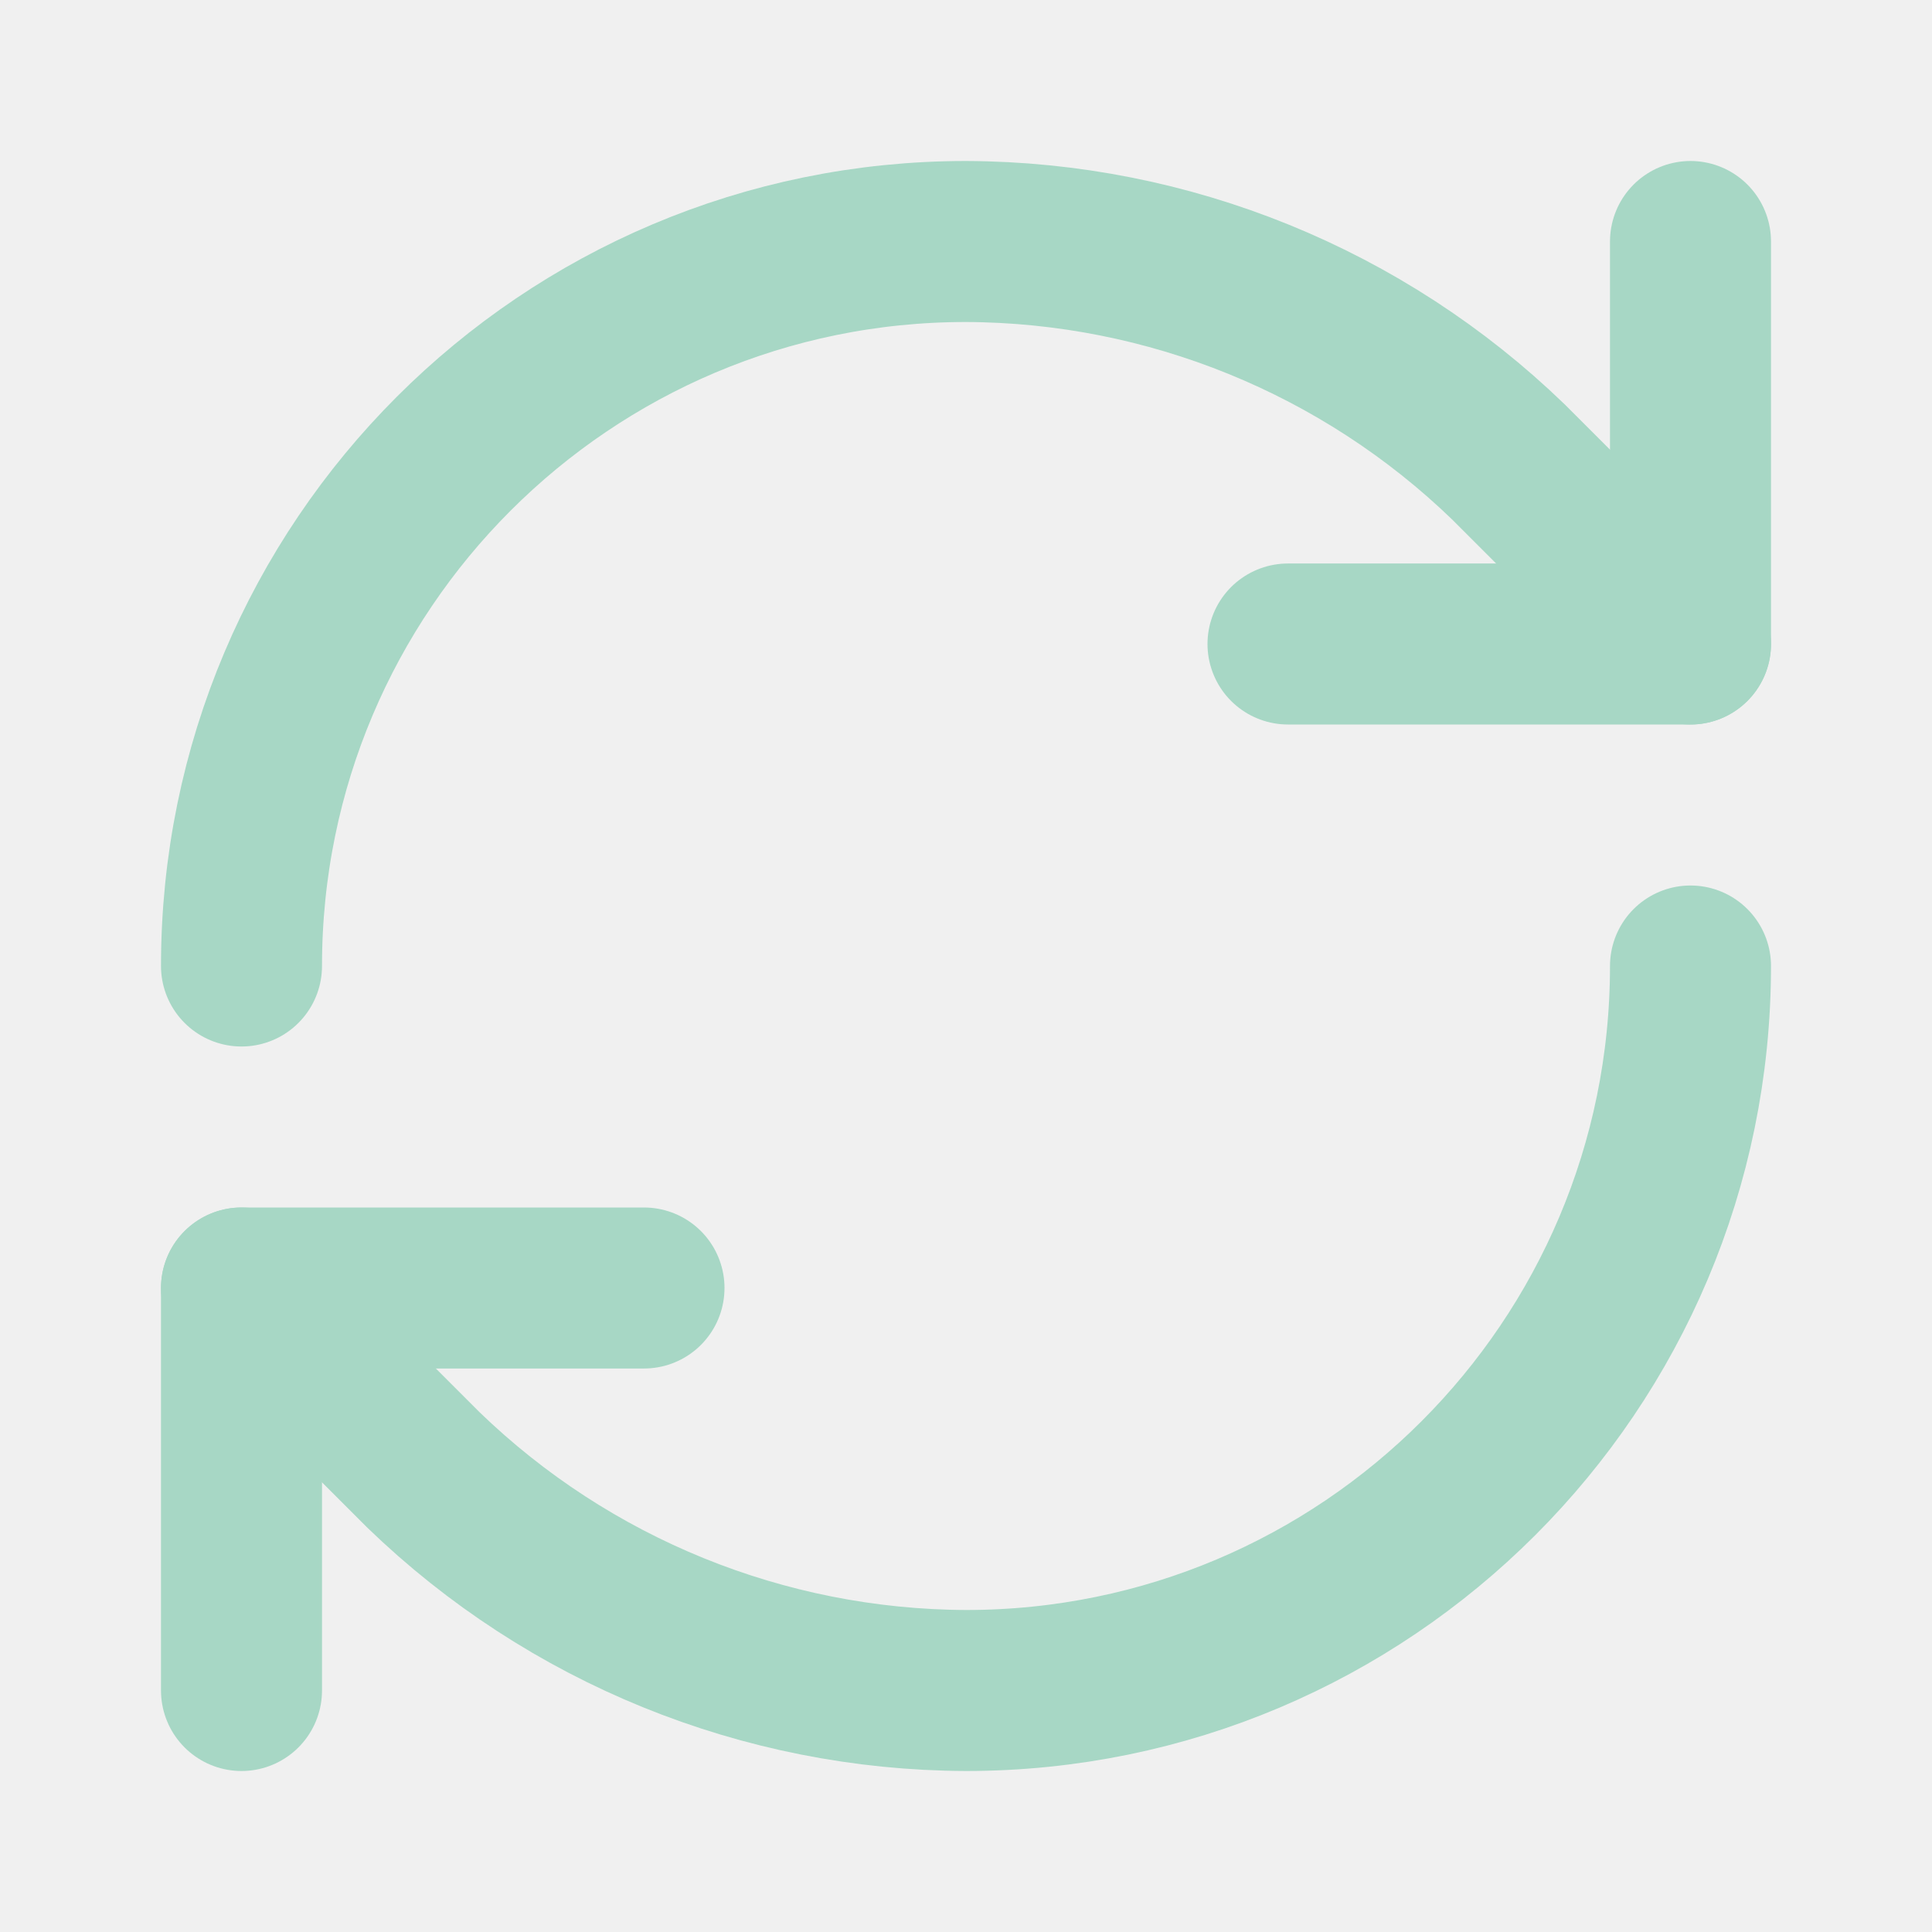
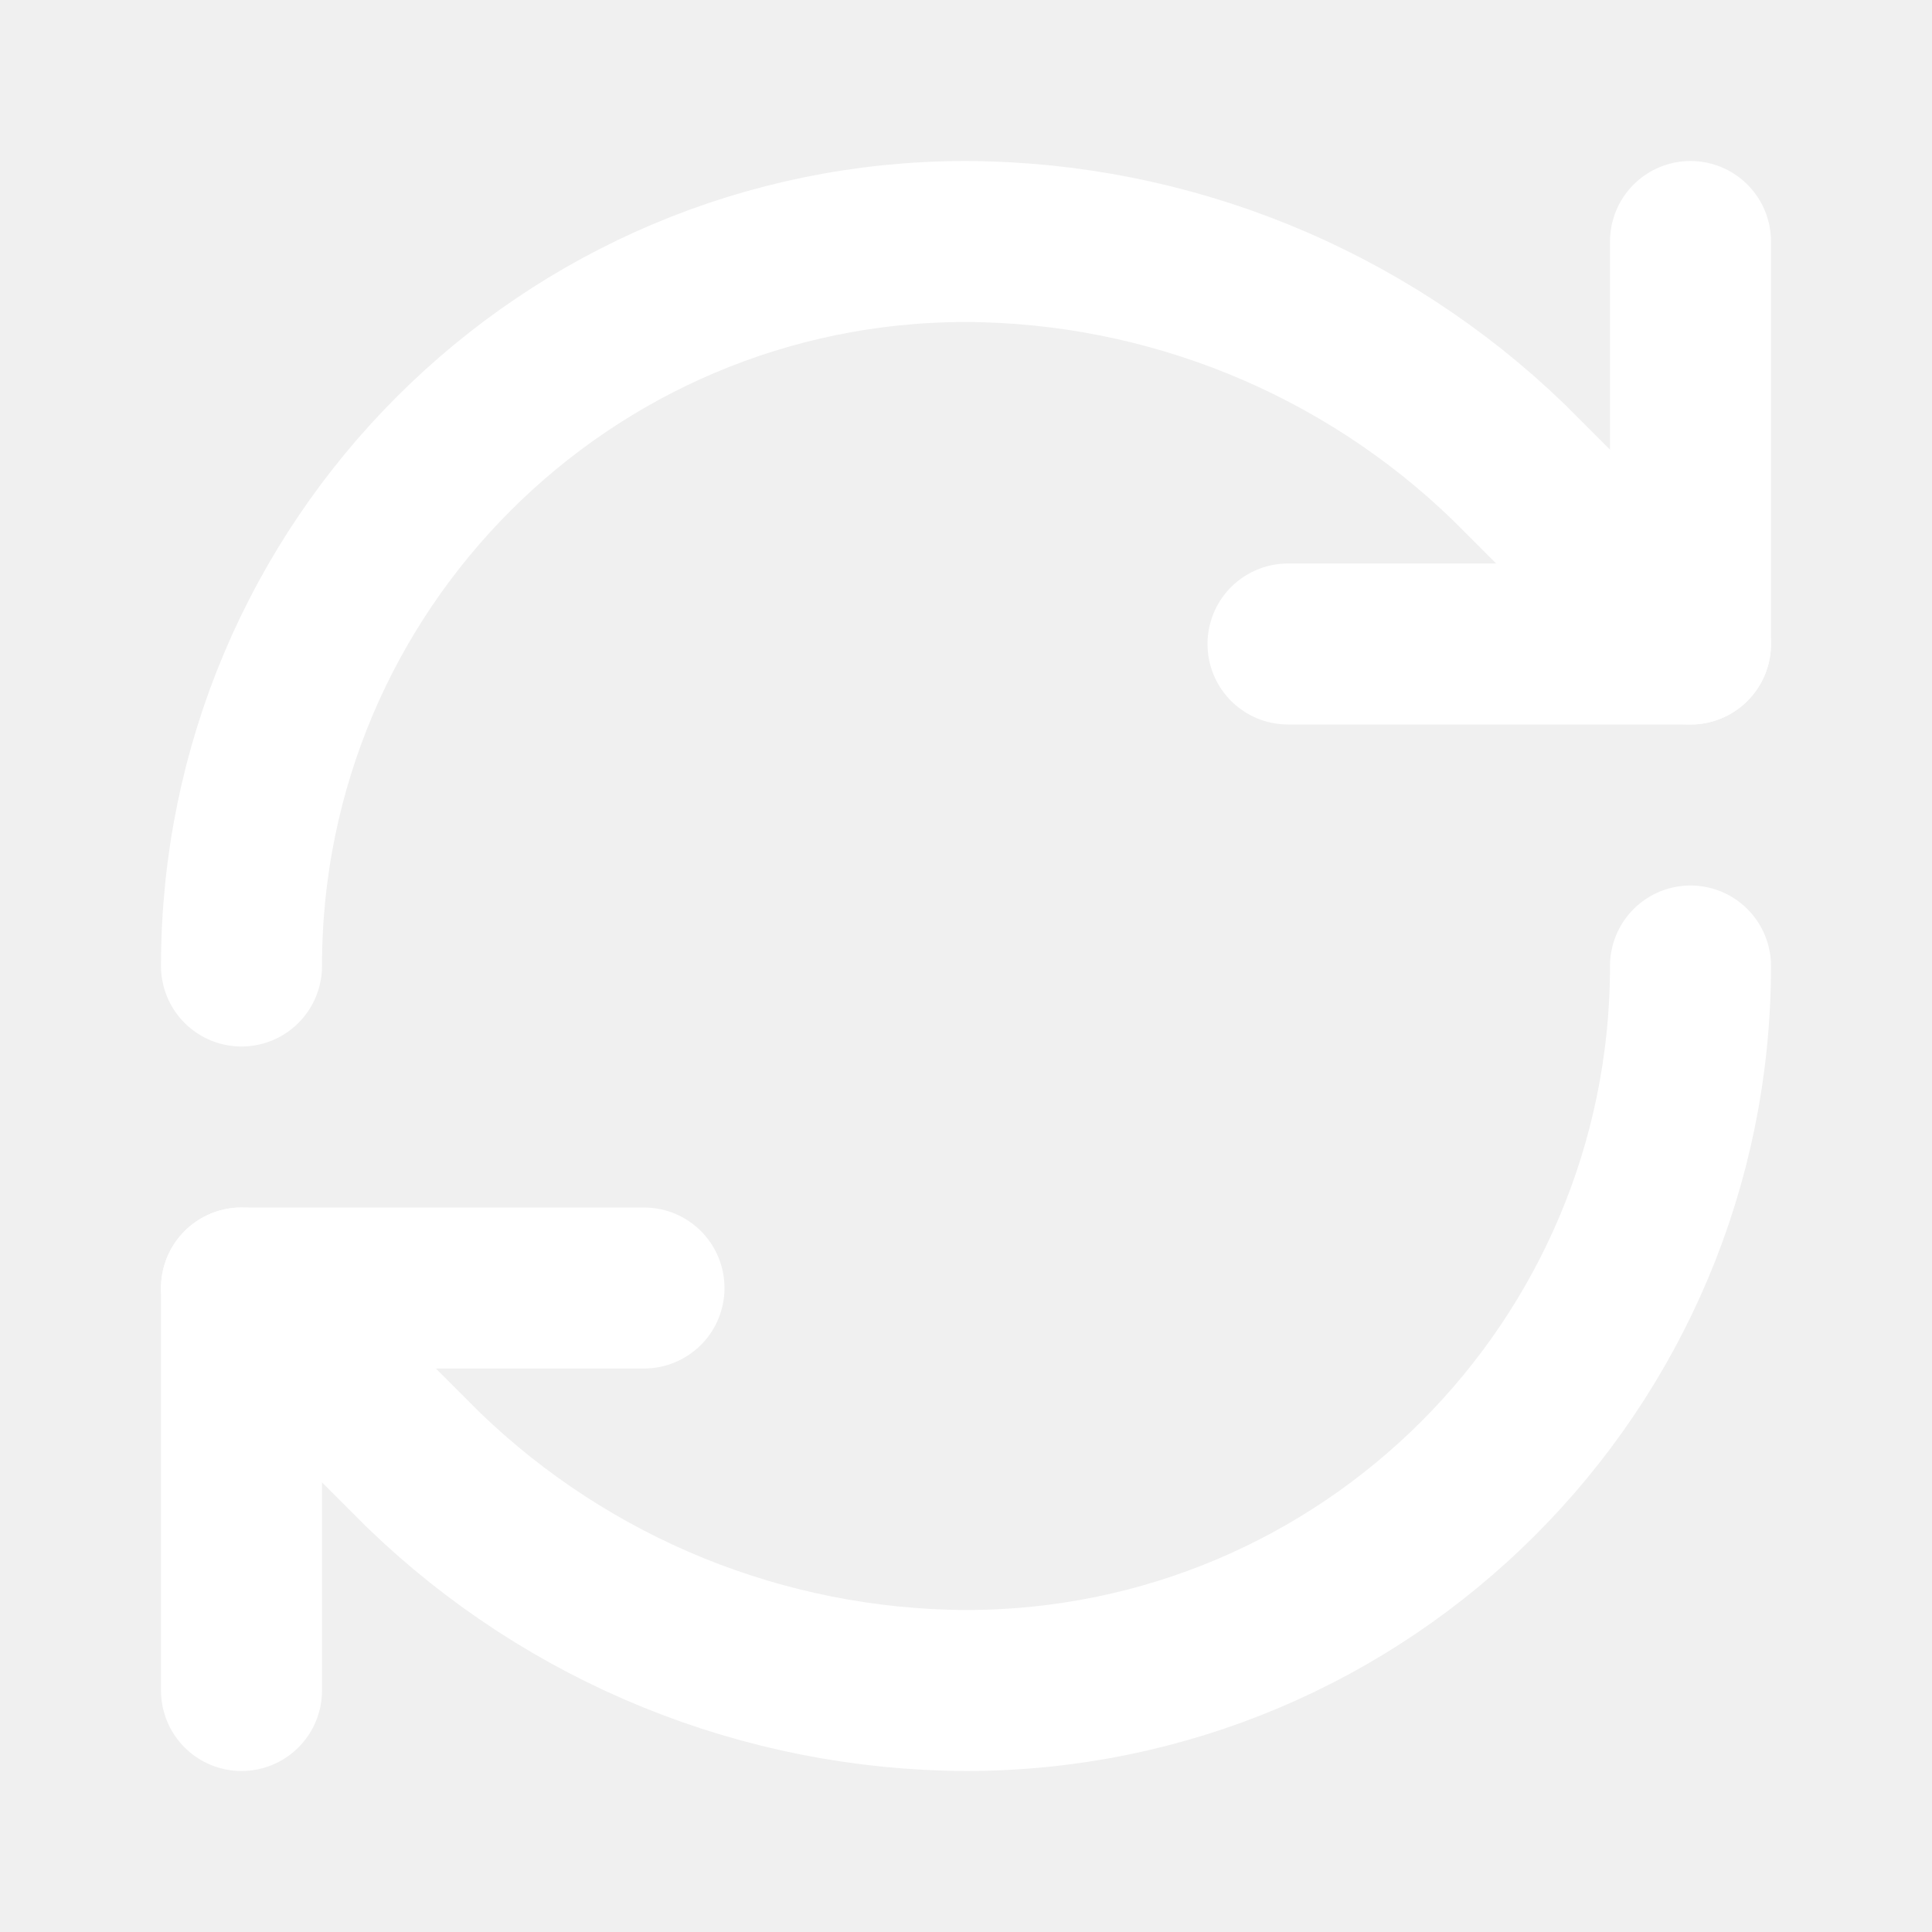
- <svg xmlns="http://www.w3.org/2000/svg" class="lucide lucide-refresh-cw" width="24" height="24" viewBox="0 0 24 24" fill="none" stroke="#A7D7C5" stroke-width="2" stroke-linecap="round" stroke-linejoin="round">
+ <svg xmlns="http://www.w3.org/2000/svg" class="lucide lucide-refresh-cw" width="24" height="24" viewBox="0 0 24 24" fill="none" stroke="#FFFFFF" stroke-width="2" stroke-linecap="round" stroke-linejoin="round">
  <path d="M3 12a9 9 0 0 1 9-9 9.75 9.75 0 0 1 6.74 2.74L21 8" />
  <path d="M21 3v5h-5" />
  <path d="M21 12a9 9 0 0 1-9 9 9.75 9.75 0 0 1-6.74-2.74L3 16" />
  <path d="M8 16H3v5" />
</svg>
